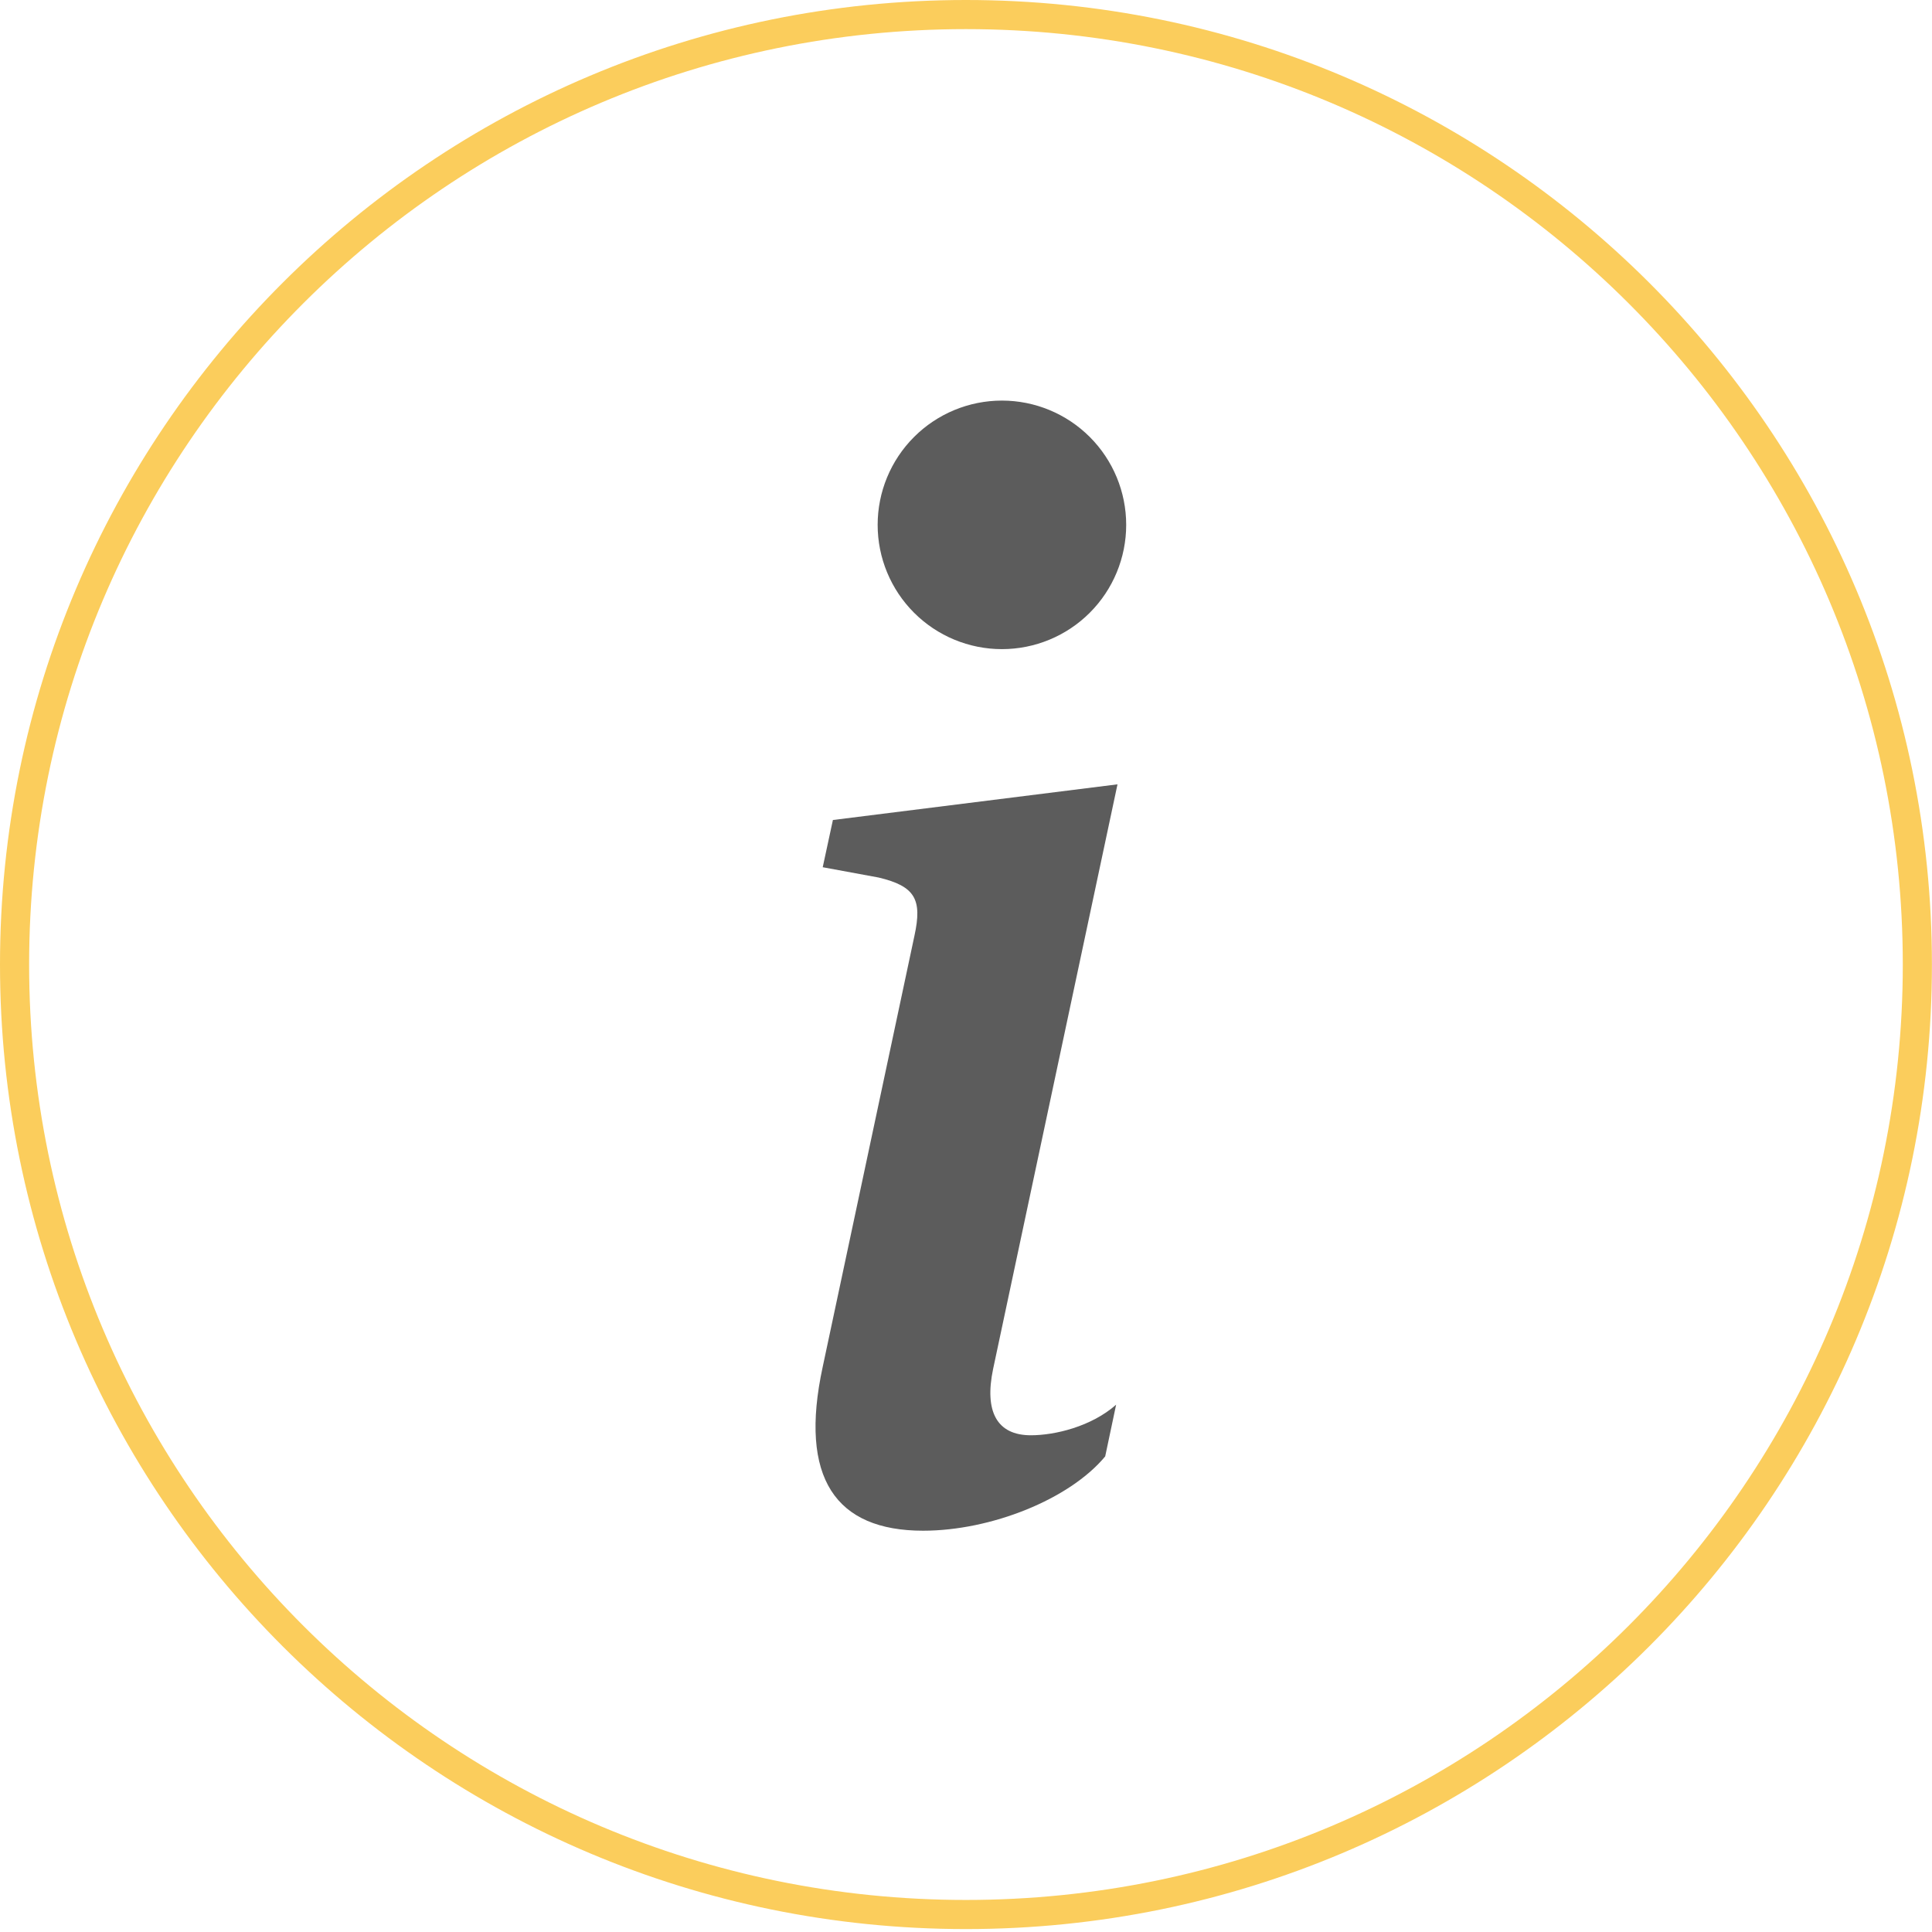
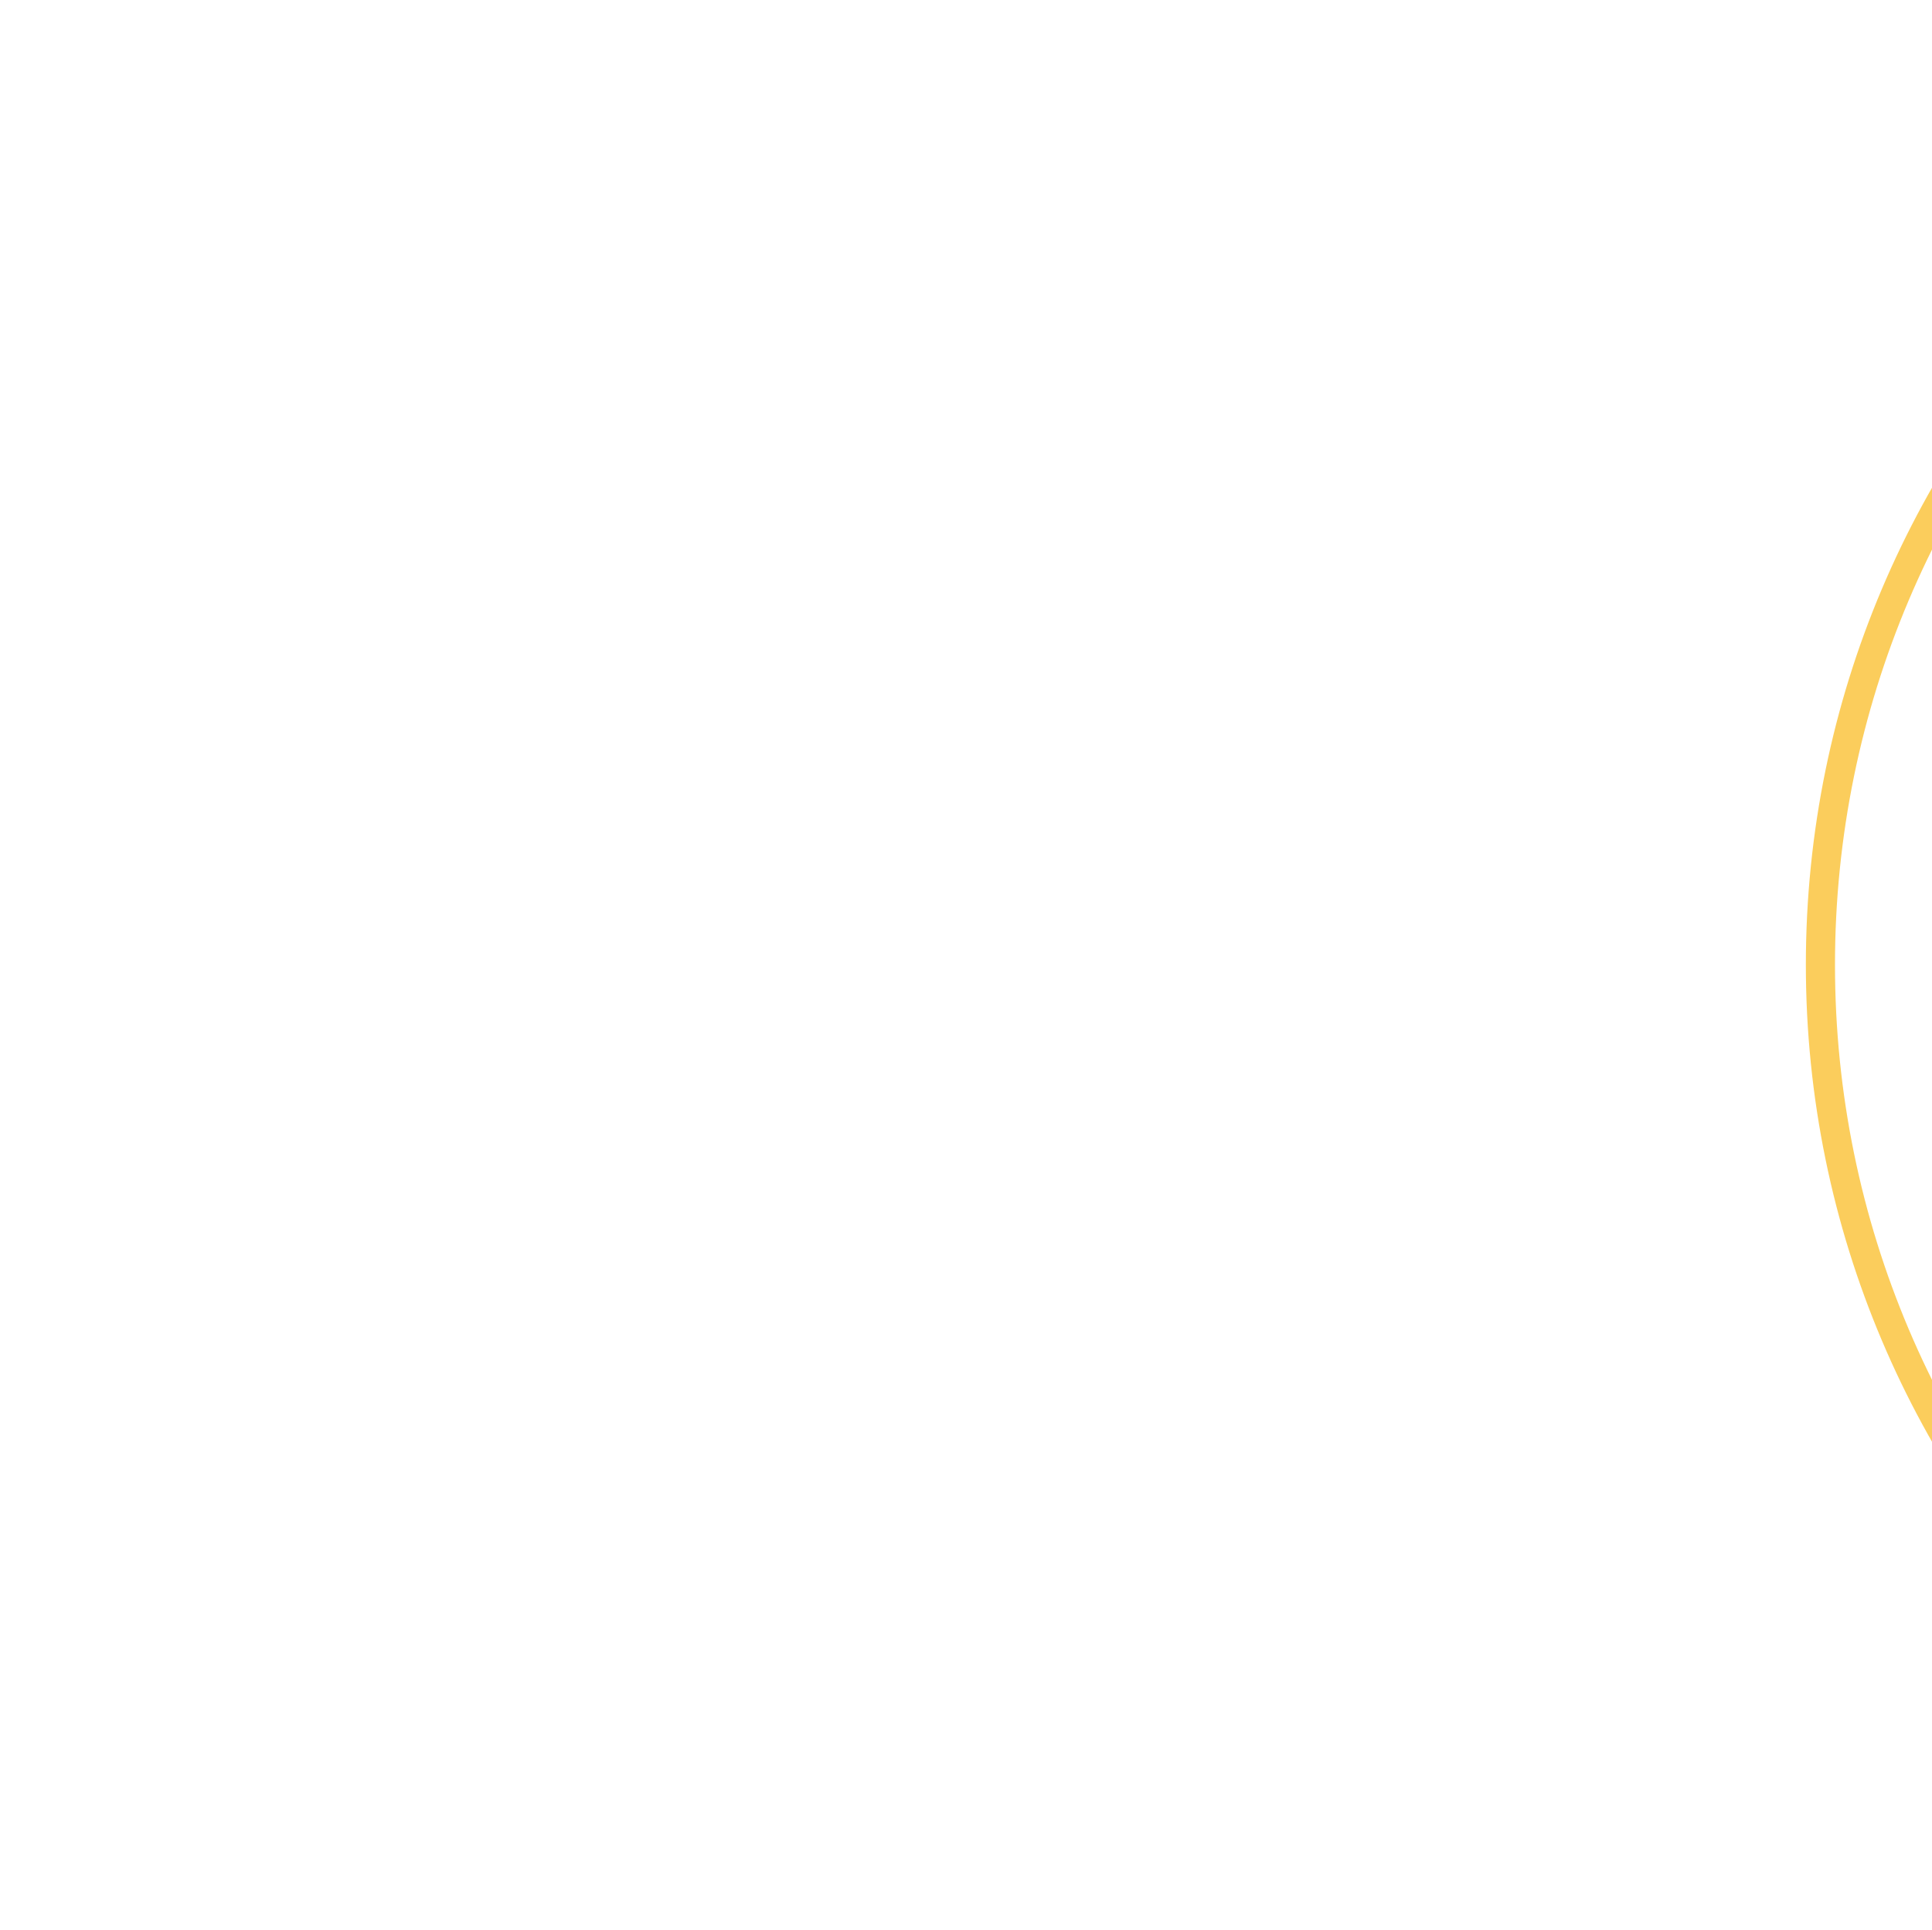
- <svg xmlns="http://www.w3.org/2000/svg" width="199" height="199" viewBox="0 0 199 199" fill="none">
-   <path d="M1.5 99.35C1.5 153.388 45.372 197.199 99.496 197.199C153.619 197.199 197.492 153.388 197.492 99.35C197.492 45.311 153.619 1.5 99.496 1.5C45.372 1.5 1.5 45.311 1.5 99.35Z" stroke="#FBCD5C" stroke-width="3" />
-   <path d="M115.104 80.788L85.791 84.462L84.742 89.326L90.502 90.388C94.265 91.284 95.008 92.641 94.188 96.392L84.742 140.783C82.259 152.265 86.086 157.666 95.084 157.666C102.061 157.666 110.163 154.441 113.837 150.012L114.963 144.687C112.403 146.94 108.665 147.836 106.182 147.836C102.662 147.836 101.382 145.365 102.291 141.013L115.104 80.788ZM116 54.061C116 57.456 114.651 60.712 112.251 63.112C109.85 65.513 106.595 66.862 103.2 66.862C99.805 66.862 96.549 65.513 94.149 63.112C91.748 60.712 90.4 57.456 90.4 54.061C90.4 50.666 91.748 47.411 94.149 45.01C96.549 42.61 99.805 41.261 103.2 41.261C106.595 41.261 109.85 42.61 112.251 45.01C114.651 47.411 116 50.666 116 54.061Z" fill="#5C5C5C" />
+ <svg xmlns="http://www.w3.org/2000/svg" fill="none">
+   <path d="M187.5 99.35C187.5 153.388 231.372 197.199 285.496 197.199C339.619 197.199 383.492 153.388 383.492 99.35C383.492 45.311 339.619 1.5 285.496 1.5C231.372 1.5 187.5 45.311 187.5 99.35Z" stroke="#FBCD5C" stroke-width="3" />
+   <path d="M300.104 80.527L270.791 84.201L269.742 89.065L275.502 90.127C279.265 91.023 280.008 92.38 279.188 96.131L269.742 140.522C267.259 152.004 271.086 157.405 280.084 157.405C287.061 157.405 295.163 154.18 298.837 149.751L299.963 144.426C297.403 146.679 293.665 147.575 291.182 147.575C287.662 147.575 286.382 145.104 287.291 140.752L300.104 80.527ZM301 53.8C301 57.195 299.651 60.451 297.251 62.851C294.85 65.252 291.595 66.6 288.2 66.6C284.805 66.6 281.549 65.252 279.149 62.851C276.748 60.451 275.4 57.195 275.4 53.8C275.4 50.405 276.748 47.15 279.149 44.749C281.549 42.349 284.805 41 288.2 41C291.595 41 294.85 42.349 297.251 44.749C299.651 47.15 301 50.405 301 53.8Z" fill="#5C5C5C" />
</svg>
